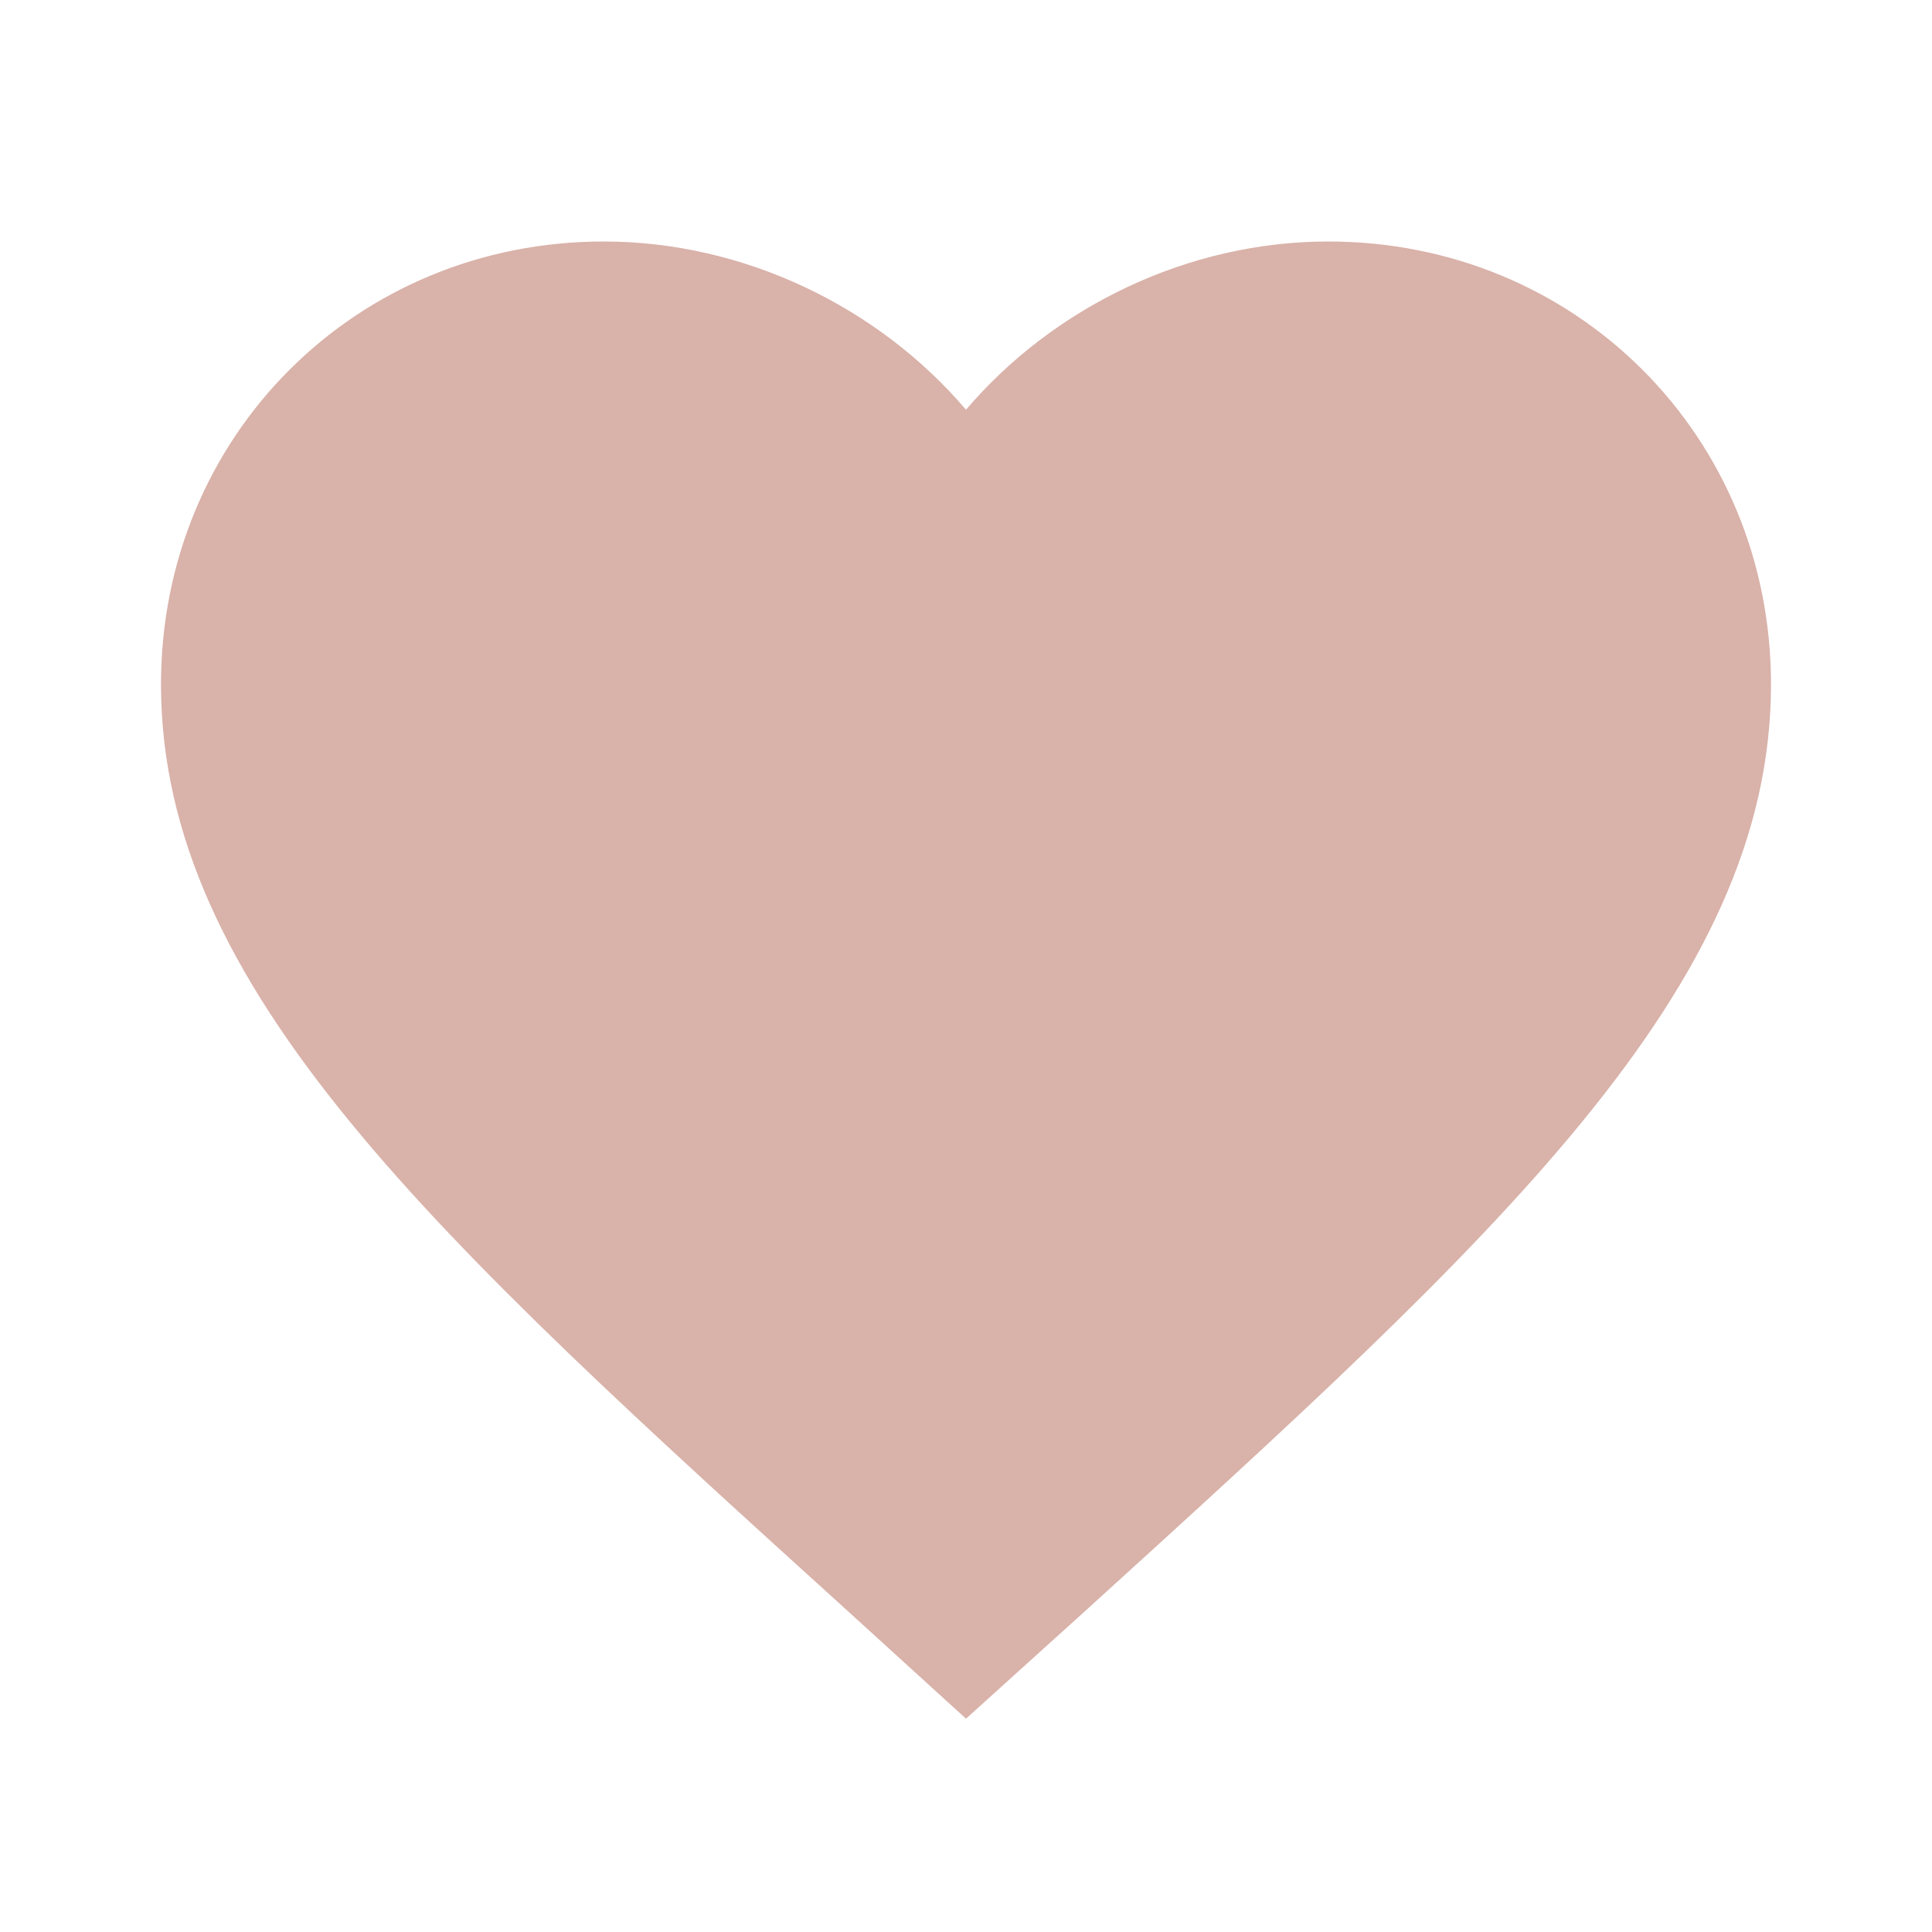
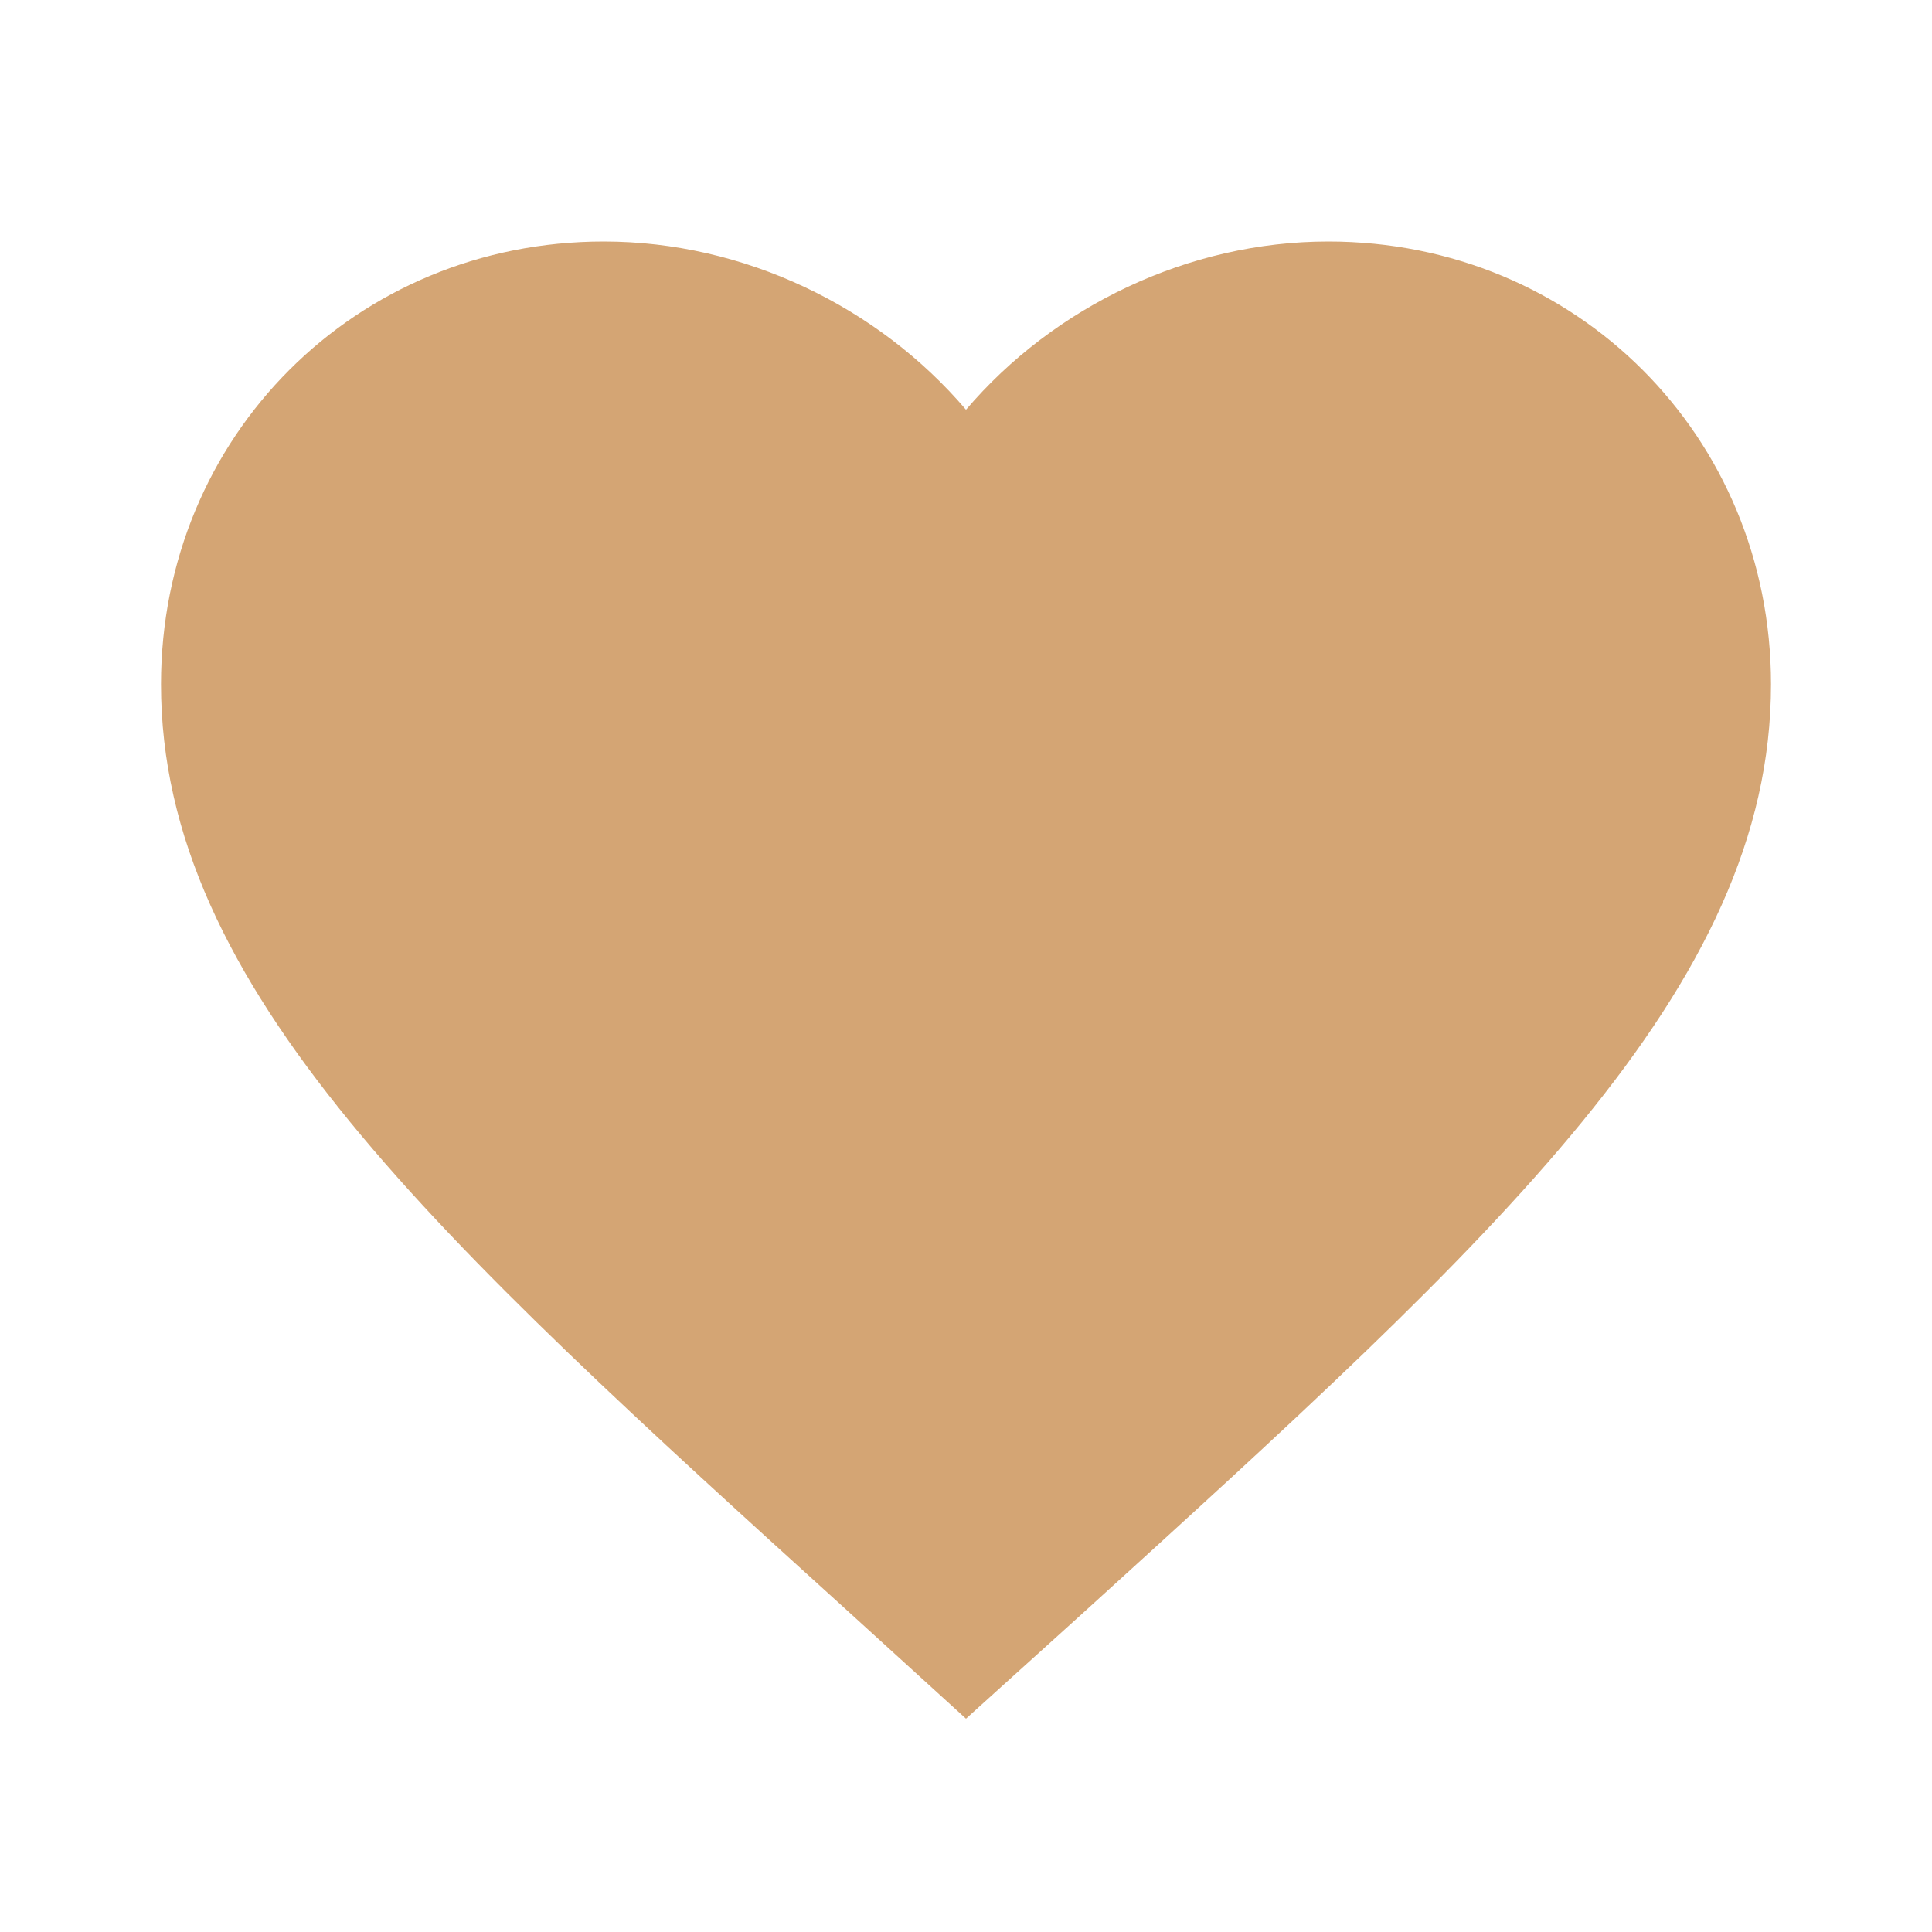
<svg xmlns="http://www.w3.org/2000/svg" width="24" height="24" viewBox="0 0 24 24" fill="none">
-   <path d="M12 21.35l-1.45-1.32C5.4 15.36 2 12.28 2 8.5 2 5.42 4.42 3 7.5 3c1.74 0 3.41.81 4.5 2.09C13.09 3.81 14.76 3 16.5 3 19.58 3 22 5.42 22 8.5c0 3.78-3.4 6.86-8.55 11.54L12 21.35z" fill="#D9B2A9" />
+   <path d="M12 21.35l-1.45-1.32C5.4 15.36 2 12.28 2 8.5 2 5.42 4.42 3 7.5 3c1.74 0 3.41.81 4.5 2.09C13.09 3.81 14.76 3 16.5 3 19.58 3 22 5.42 22 8.5c0 3.78-3.4 6.86-8.55 11.54L12 21.35z" fill="#D4A574" />
</svg>
